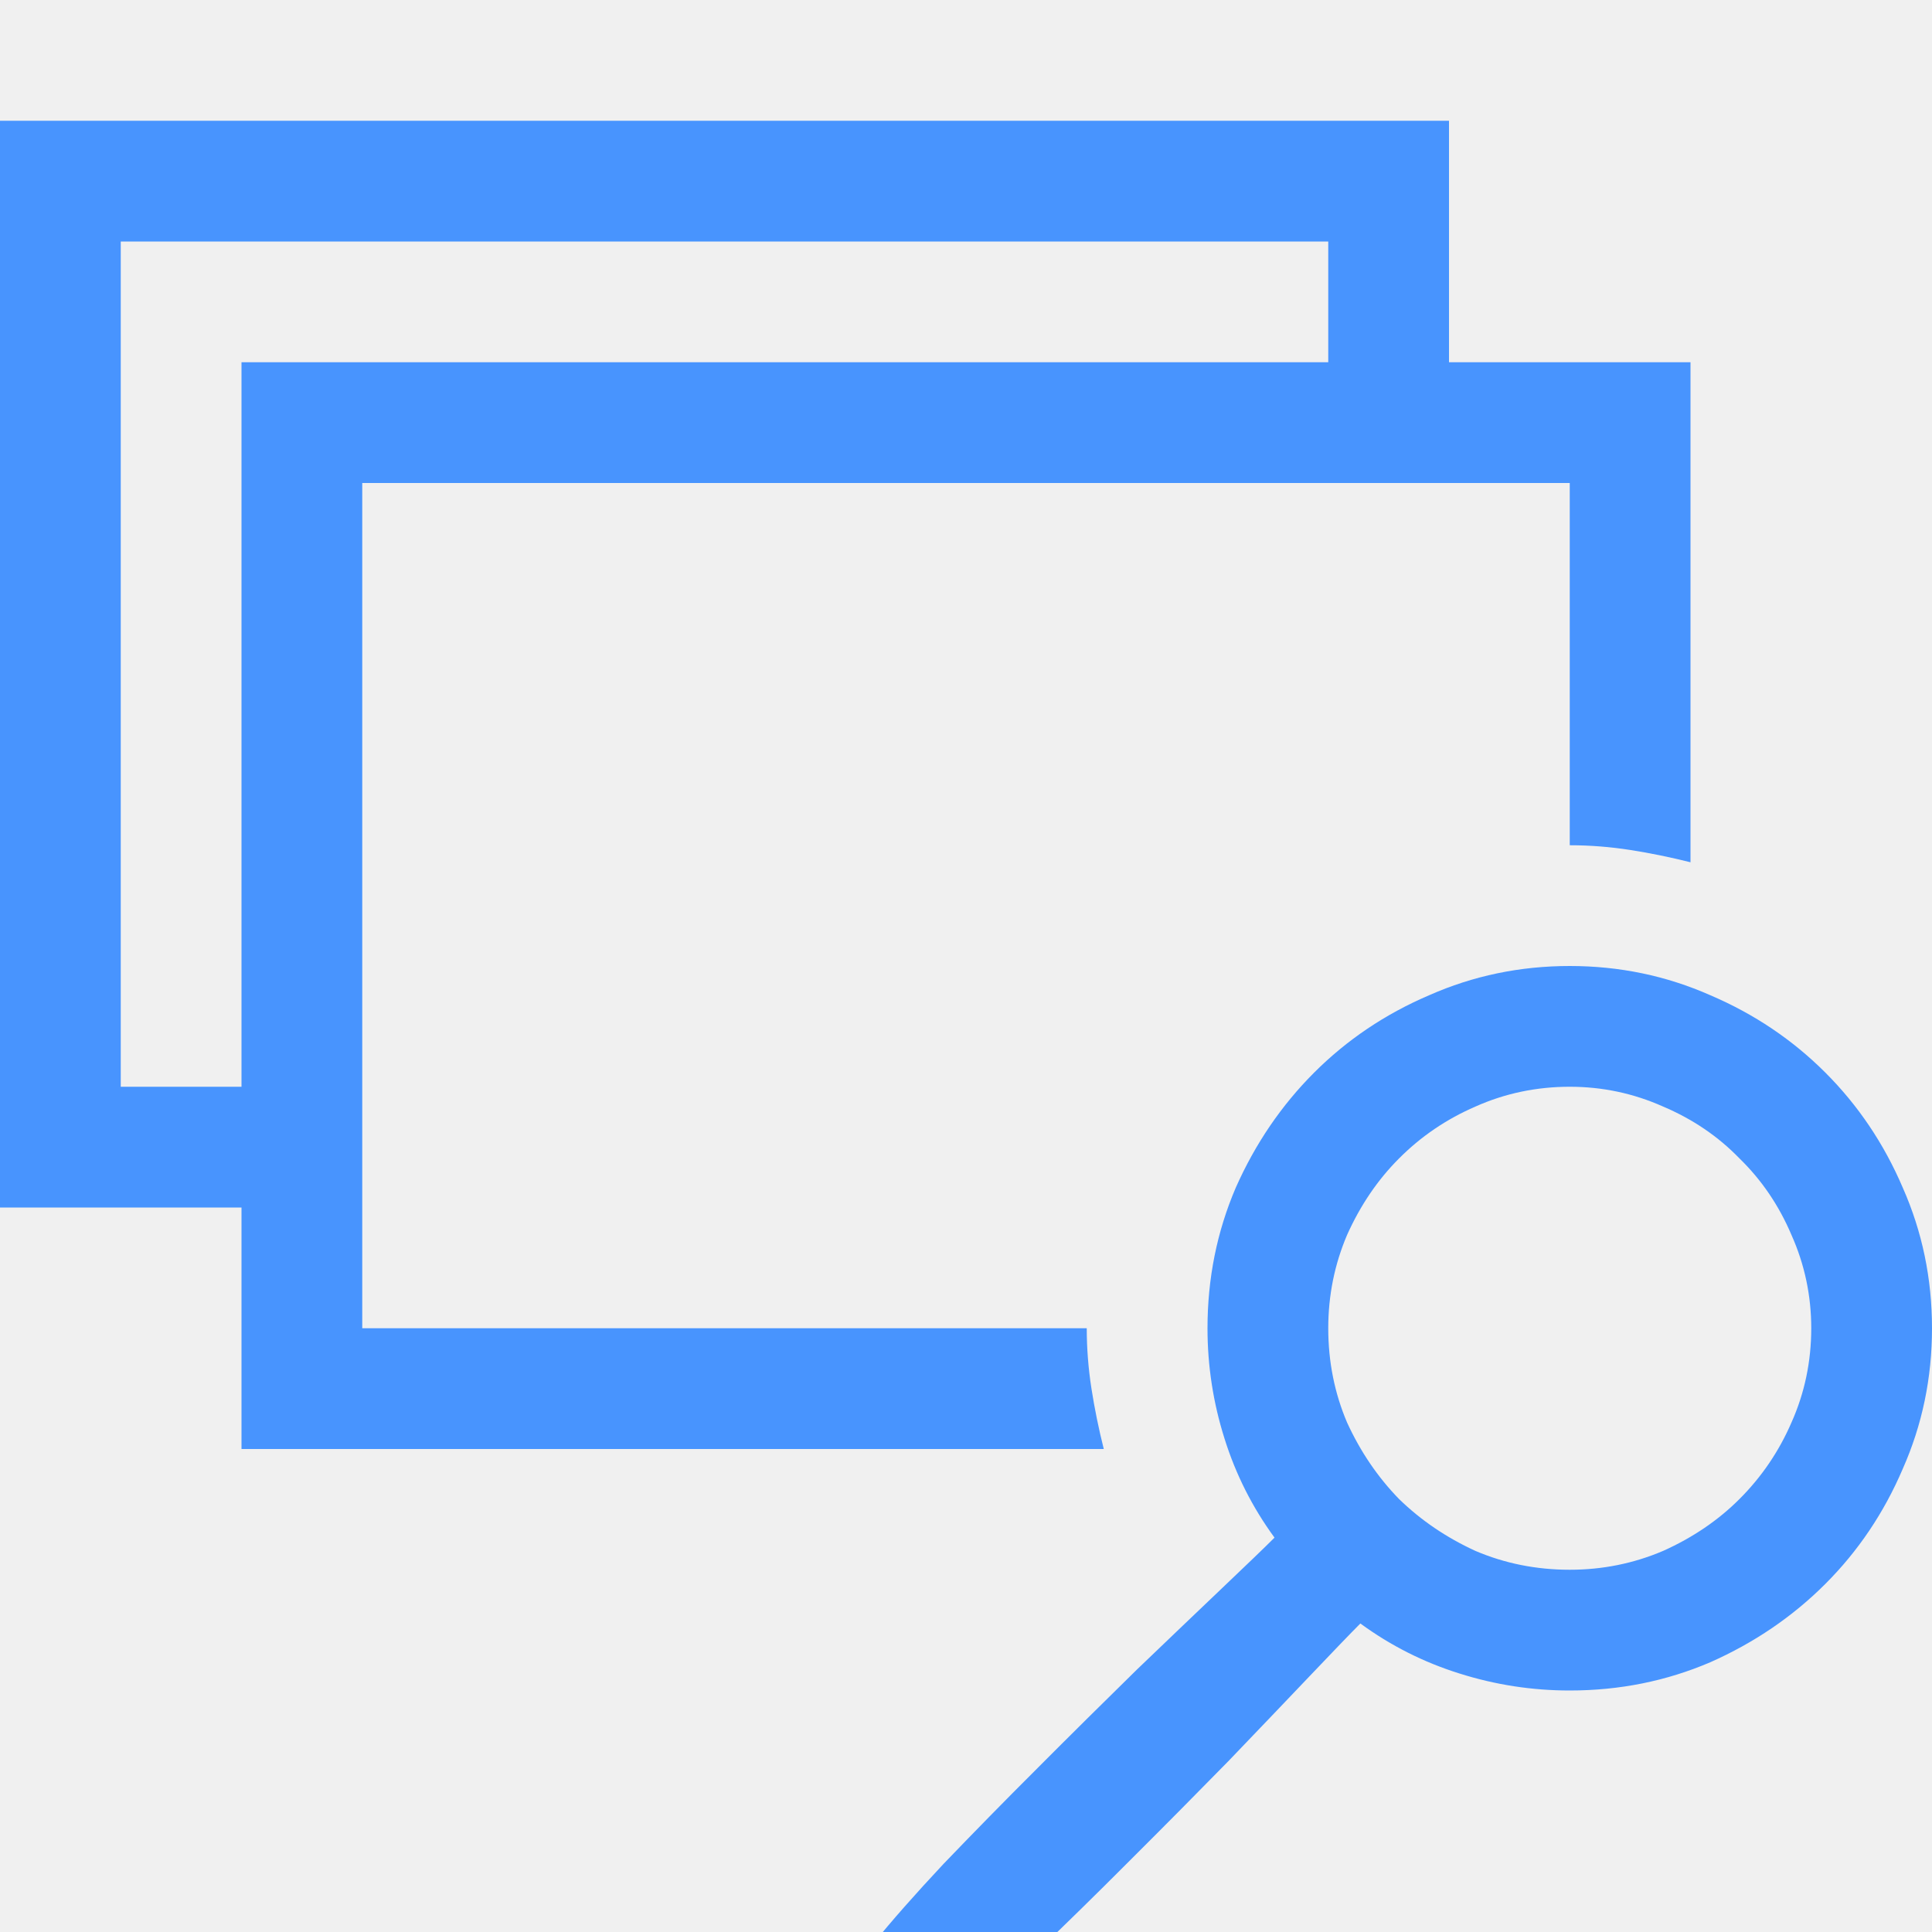
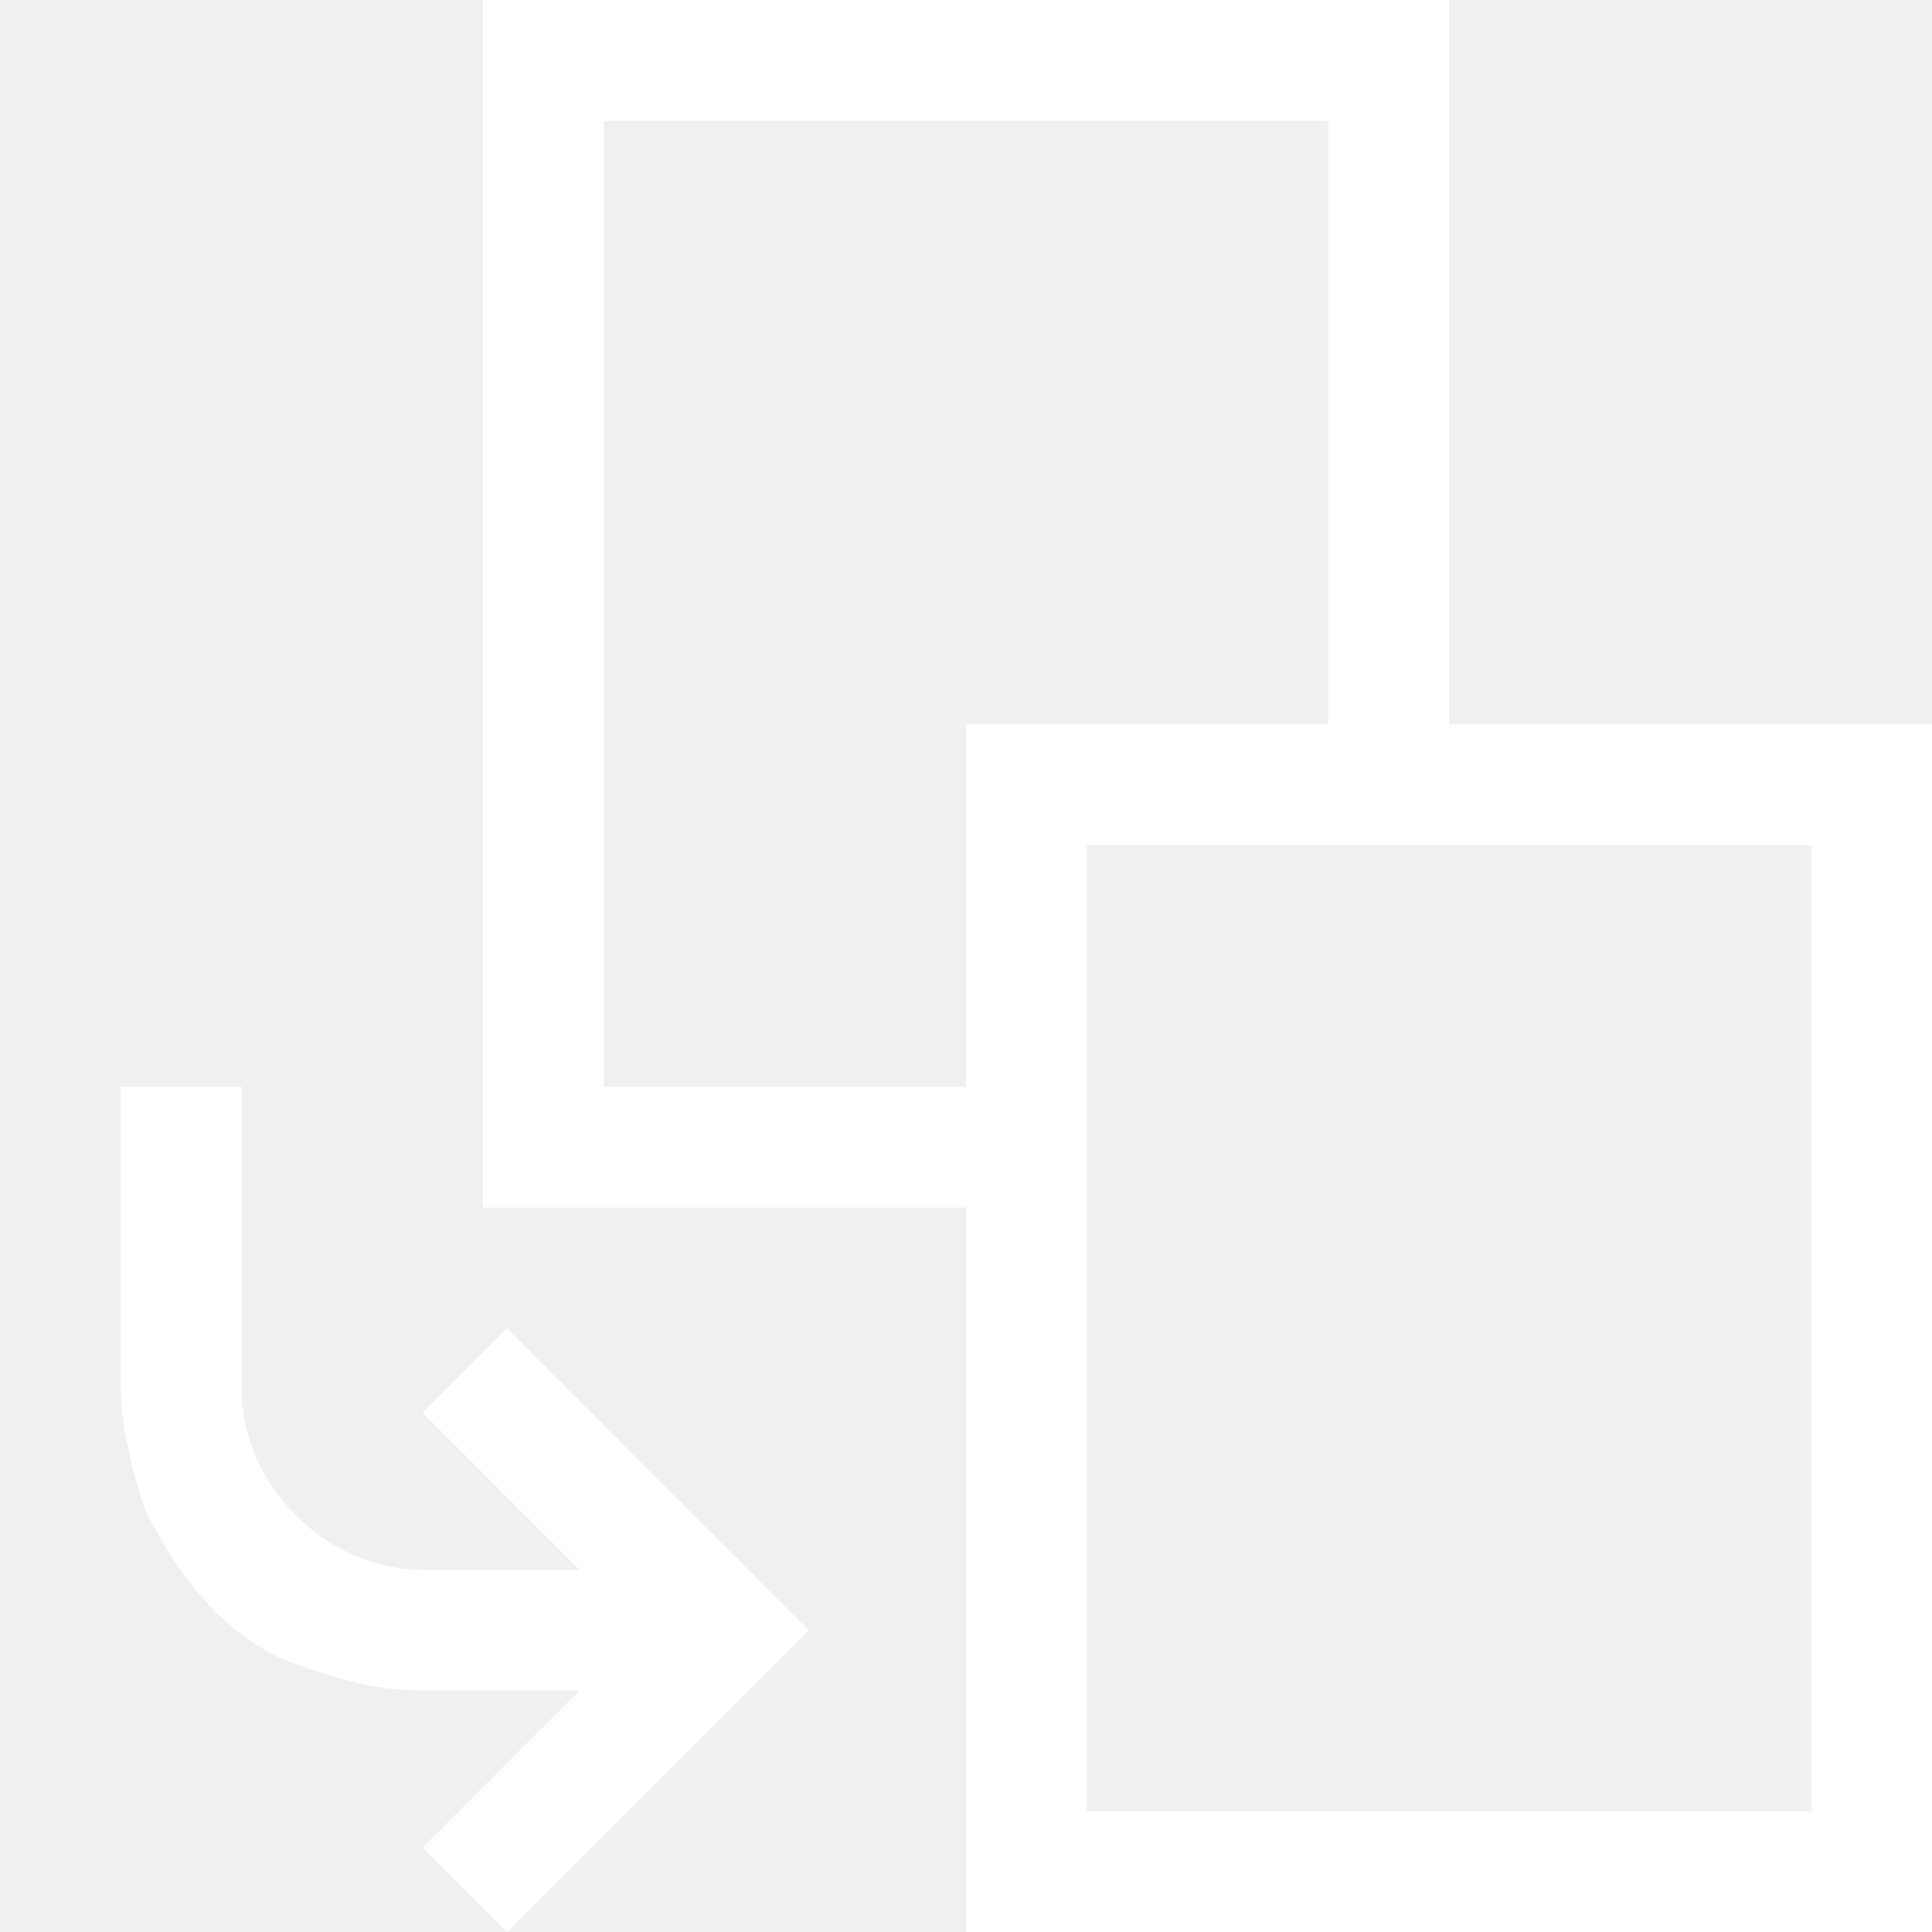
- <svg xmlns="http://www.w3.org/2000/svg" width="16" height="16" viewBox="0 0 16 16" fill="none">
-   <g clip-path="url(#clip0)">
-     <path d="M13 8C13.412 8 13.8 8.081 14.164 8.242C14.529 8.398 14.846 8.612 15.117 8.883C15.388 9.154 15.602 9.471 15.758 9.836C15.919 10.2 16 10.588 16 11C16 11.412 15.919 11.8 15.758 12.164C15.602 12.529 15.388 12.846 15.117 13.117C14.846 13.388 14.529 13.604 14.164 13.766C13.8 13.922 13.412 14 13 14C12.688 14 12.383 13.953 12.086 13.859C11.789 13.766 11.516 13.628 11.266 13.445C11.182 13.529 11.042 13.675 10.844 13.883C10.651 14.086 10.427 14.32 10.172 14.586C9.917 14.846 9.646 15.12 9.359 15.406C9.078 15.688 8.812 15.948 8.562 16.188C8.312 16.422 8.091 16.617 7.898 16.773C7.706 16.924 7.573 17 7.5 17C7.365 17 7.247 16.951 7.148 16.852C7.049 16.753 7 16.635 7 16.5C7 16.427 7.076 16.294 7.227 16.102C7.383 15.909 7.578 15.688 7.812 15.438C8.052 15.188 8.312 14.922 8.594 14.641C8.88 14.354 9.154 14.083 9.414 13.828C9.68 13.573 9.914 13.349 10.117 13.156C10.325 12.958 10.471 12.818 10.555 12.734C10.372 12.484 10.234 12.211 10.141 11.914C10.047 11.617 10 11.312 10 11C10 10.588 10.078 10.2 10.234 9.836C10.396 9.471 10.612 9.154 10.883 8.883C11.154 8.612 11.471 8.398 11.836 8.242C12.2 8.081 12.588 8 13 8ZM13 13C13.271 13 13.529 12.948 13.773 12.844C14.018 12.734 14.229 12.591 14.406 12.414C14.588 12.232 14.732 12.021 14.836 11.781C14.945 11.537 15 11.276 15 11C15 10.729 14.945 10.471 14.836 10.227C14.732 9.982 14.588 9.771 14.406 9.594C14.229 9.411 14.018 9.268 13.773 9.164C13.529 9.055 13.271 9 13 9C12.724 9 12.463 9.055 12.219 9.164C11.979 9.268 11.768 9.411 11.586 9.594C11.409 9.771 11.266 9.982 11.156 10.227C11.052 10.471 11 10.729 11 11C11 11.276 11.052 11.537 11.156 11.781C11.266 12.021 11.409 12.232 11.586 12.414C11.768 12.591 11.979 12.734 12.219 12.844C12.463 12.948 12.724 13 13 13ZM2 12V10H0V1H12V3H14V7.141C13.833 7.099 13.667 7.065 13.5 7.039C13.333 7.013 13.167 7 13 7V4H3V11H9C9 11.167 9.013 11.333 9.039 11.5C9.065 11.667 9.099 11.833 9.141 12H2ZM2 9V3H11V2H1V9H2Z" fill="#4894FE" />
-   </g>
-   <defs>
-     <clipPath id="clip0">
-       <rect width="16" height="16" fill="white" />
-     </clipPath>
-   </defs>
+ <svg xmlns="http://www.w3.org/2000/svg" version="1.1" id="Layer_1" x="0px" y="0px" viewBox="0 0 16 16" style="enable-background:new 0 0 16 16;" xml:space="preserve">
+   <style type="text/css">
+ 	.st0{fill:#FFFFFF;}
+ </style>
+   <path class="st0" d="M4.2,11l-0.7,0.7L4.8,13H3.5C2.7,13,2,12.3,2,11.5c0,0,0,0,0,0V9H1v2.5c0,0.3,0.1,0.7,0.2,1  c0.3,0.6,0.7,1.1,1.3,1.3c0.3,0.1,0.6,0.2,1,0.2h1.3l-1.3,1.3L4.2,16l2.5-2.5L4.2,11z" />
+   <path class="st0" d="M12,6V0H4v10h4v6h8V6H12z M5,9V1h6v5H8v3H5z M15,15H9V7h6V15z" />
</svg>
